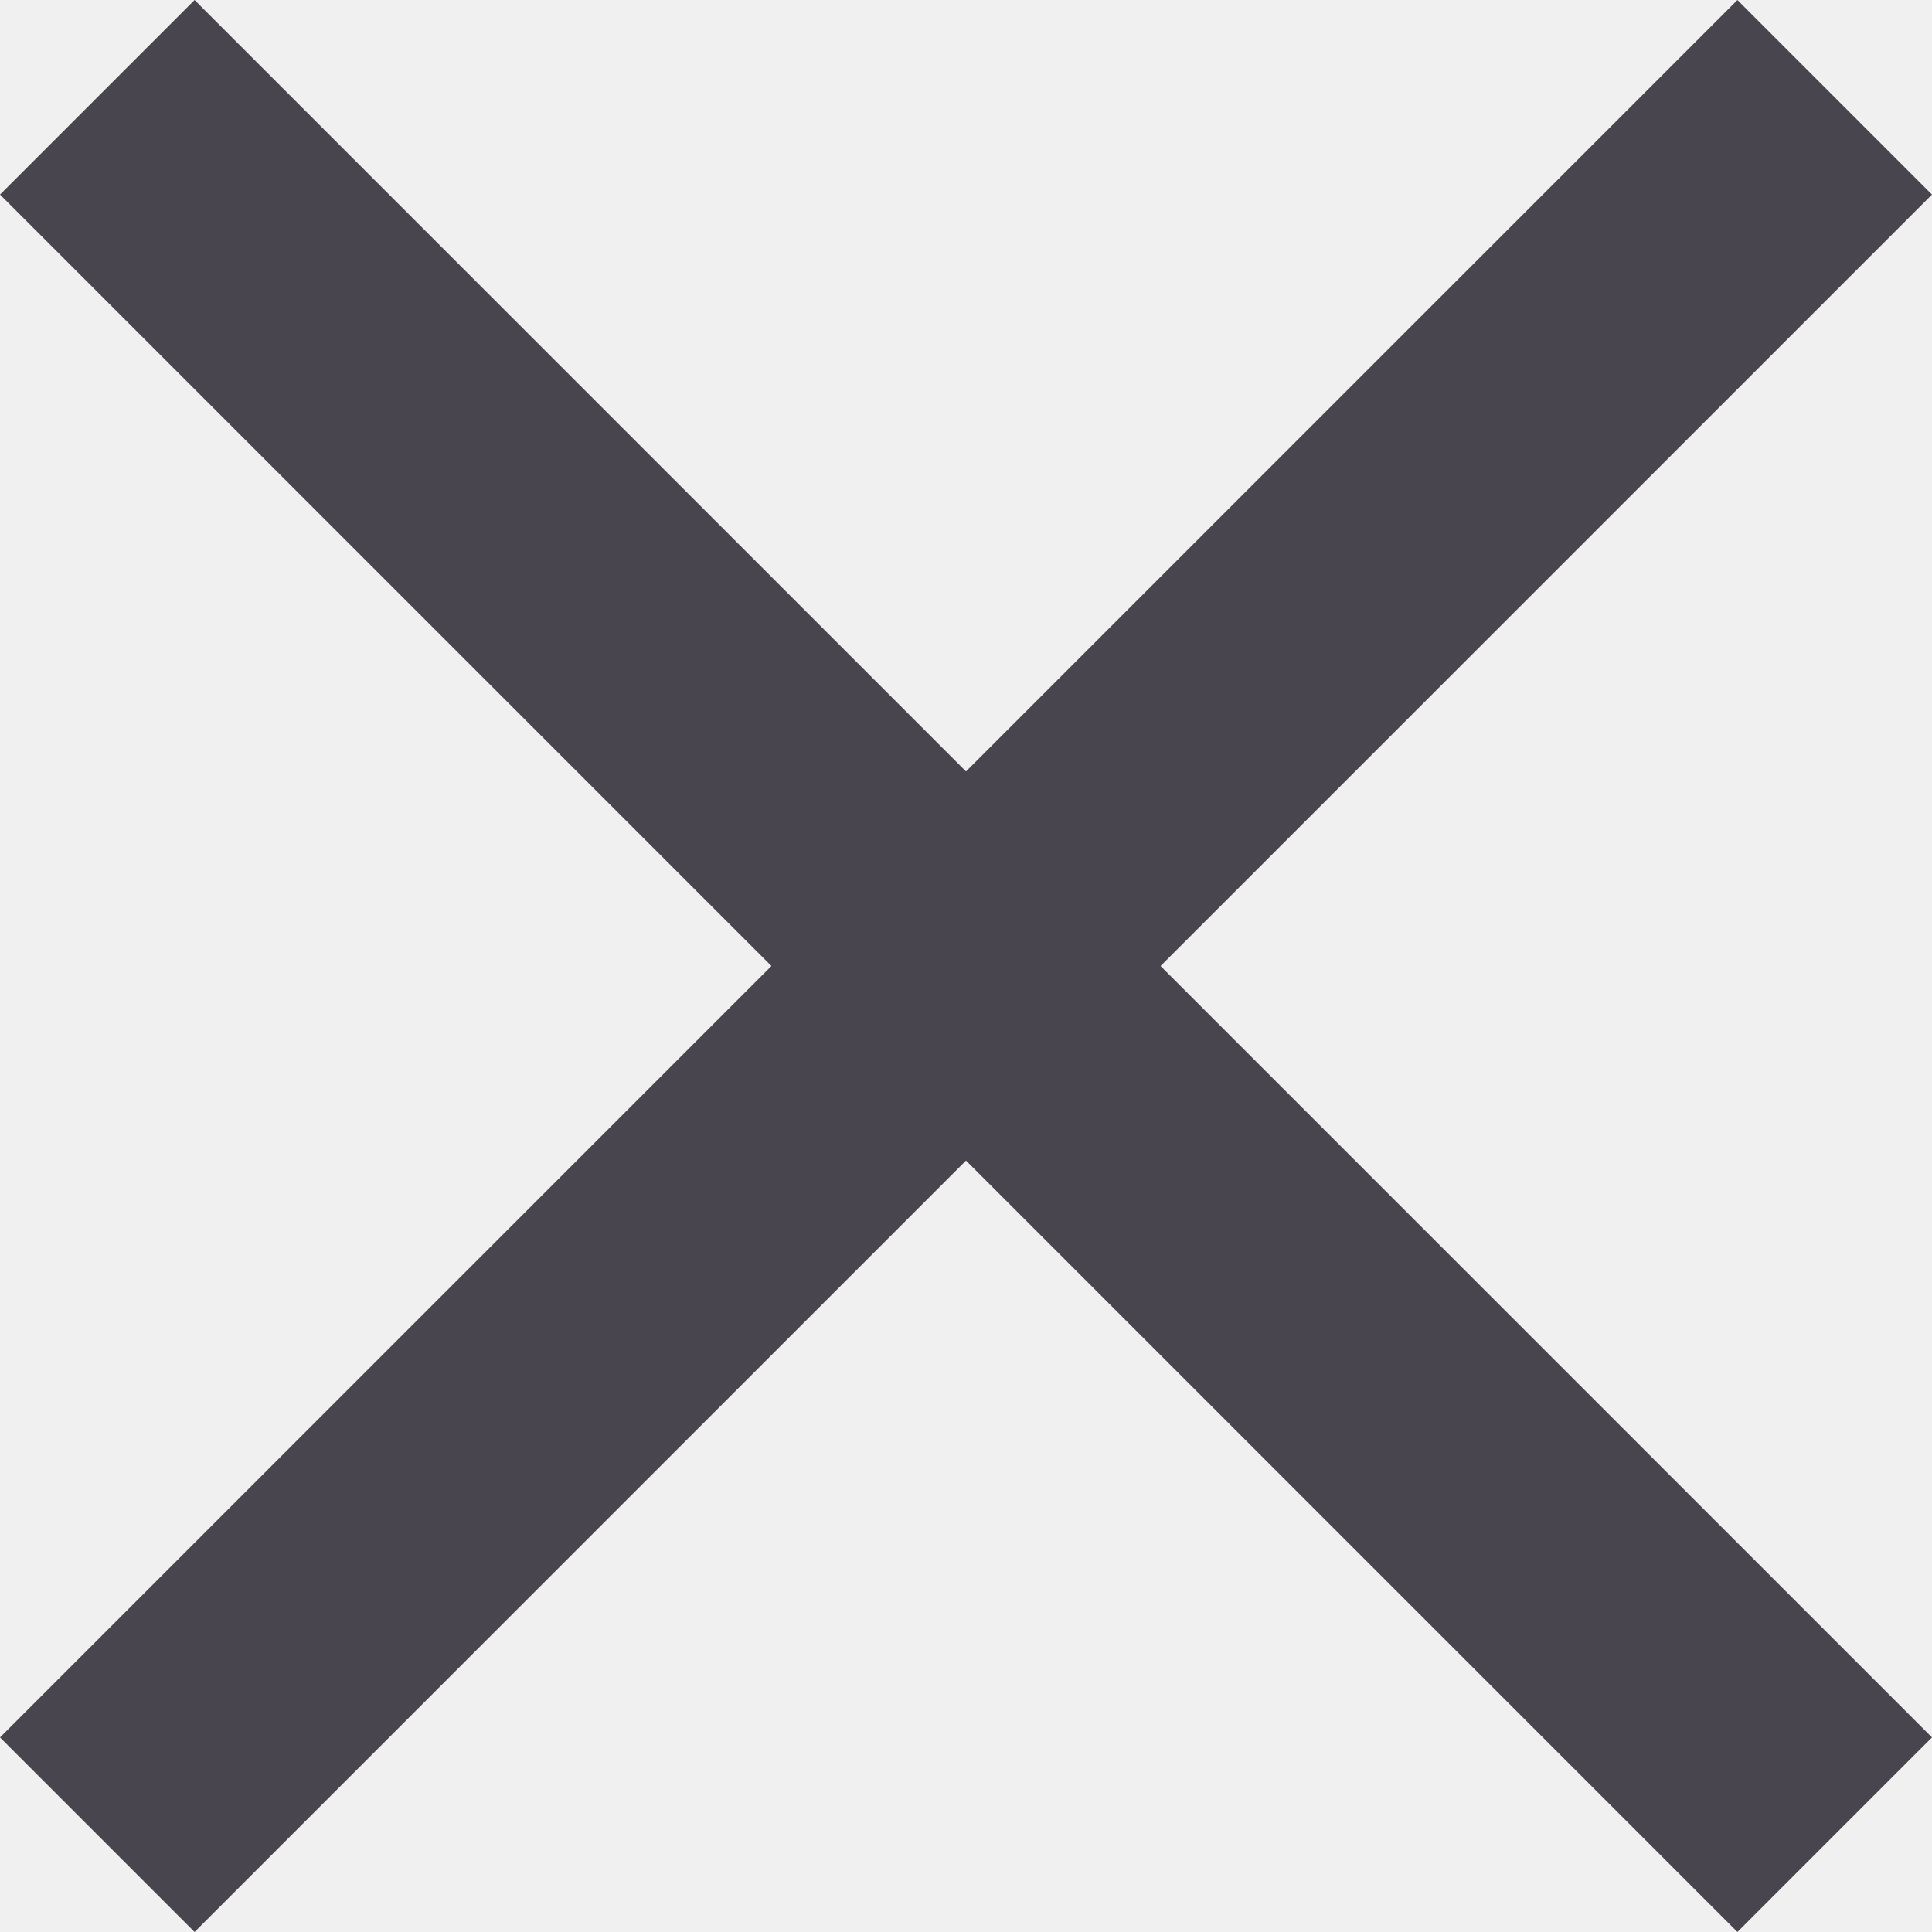
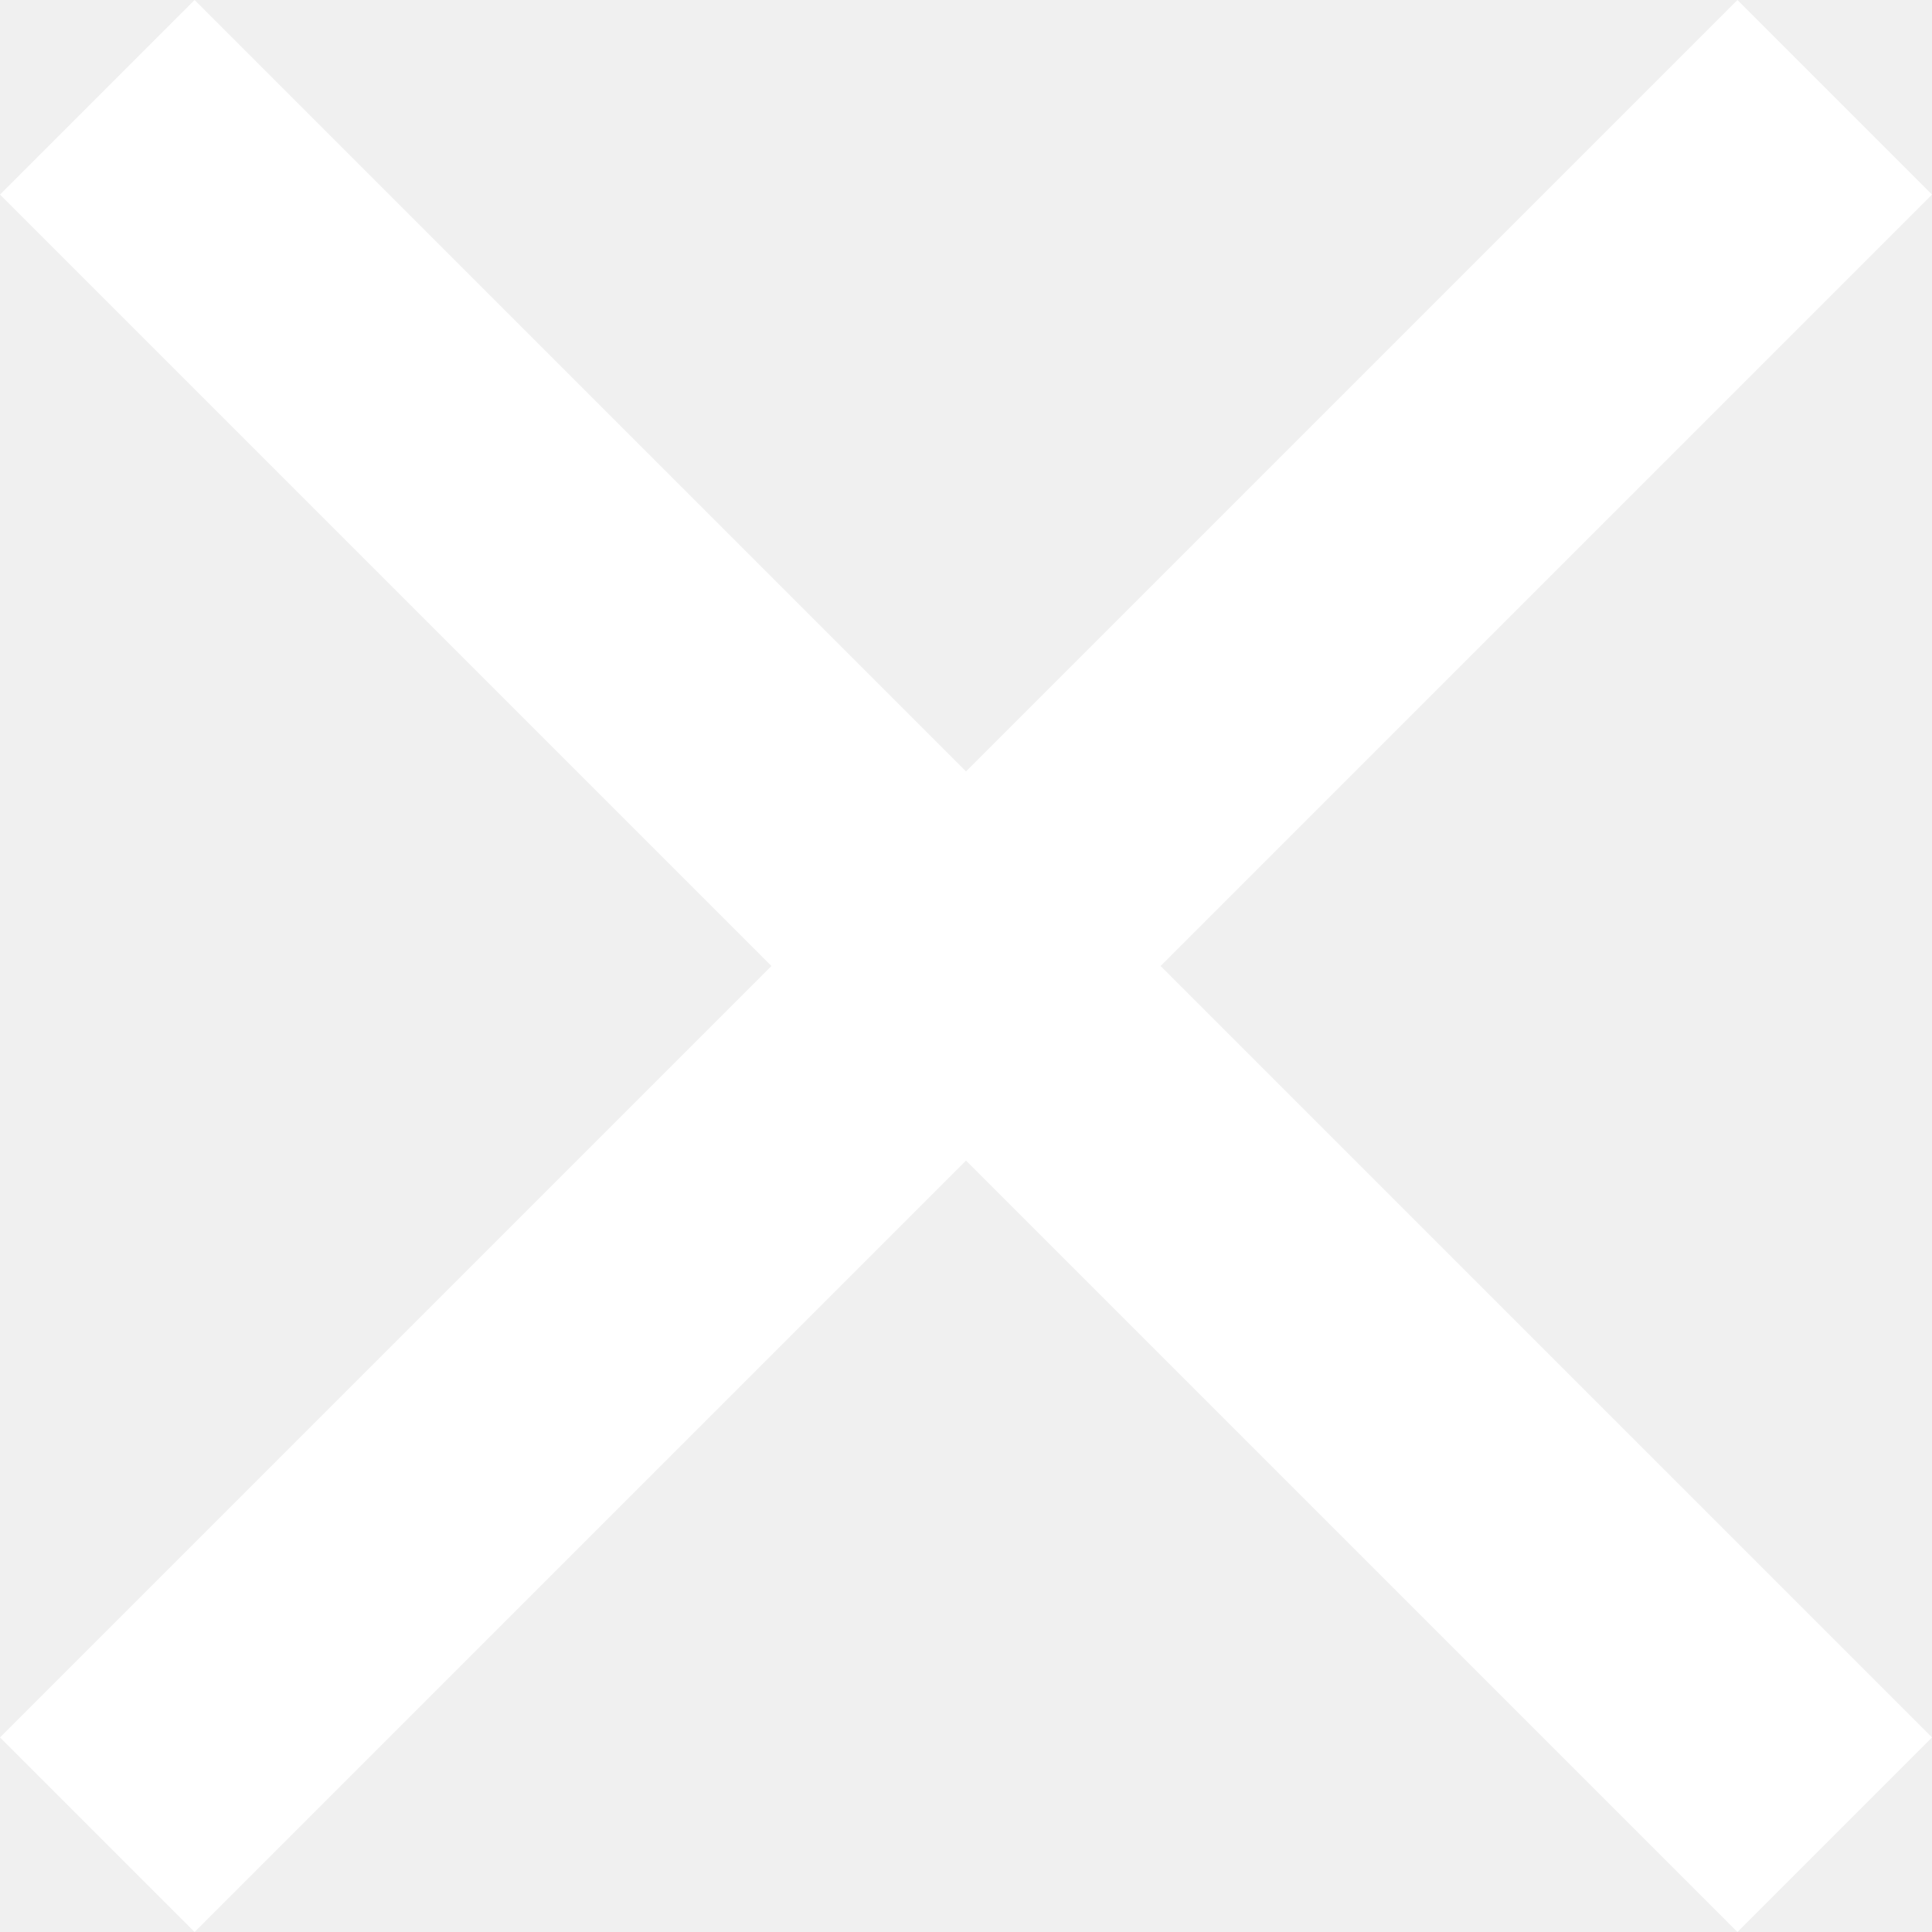
<svg xmlns="http://www.w3.org/2000/svg" width="14" height="14" viewBox="0 0 14 14" fill="none">
-   <path d="M14 1.41L12.59 0L7 5.59L1.41 0L0 1.41L5.59 7L0 12.59L1.41 14L7 8.41L12.59 14L14 12.59L8.41 7L14 1.41Z" fill="#49454F" />
+   <path d="M14 1.41L12.59 0L7 5.59L1.41 0L0 1.41L5.59 7L0 12.59L1.41 14L7 8.41L12.59 14L14 12.59L8.41 7L14 1.41Z" fill="#fff" />
</svg>
